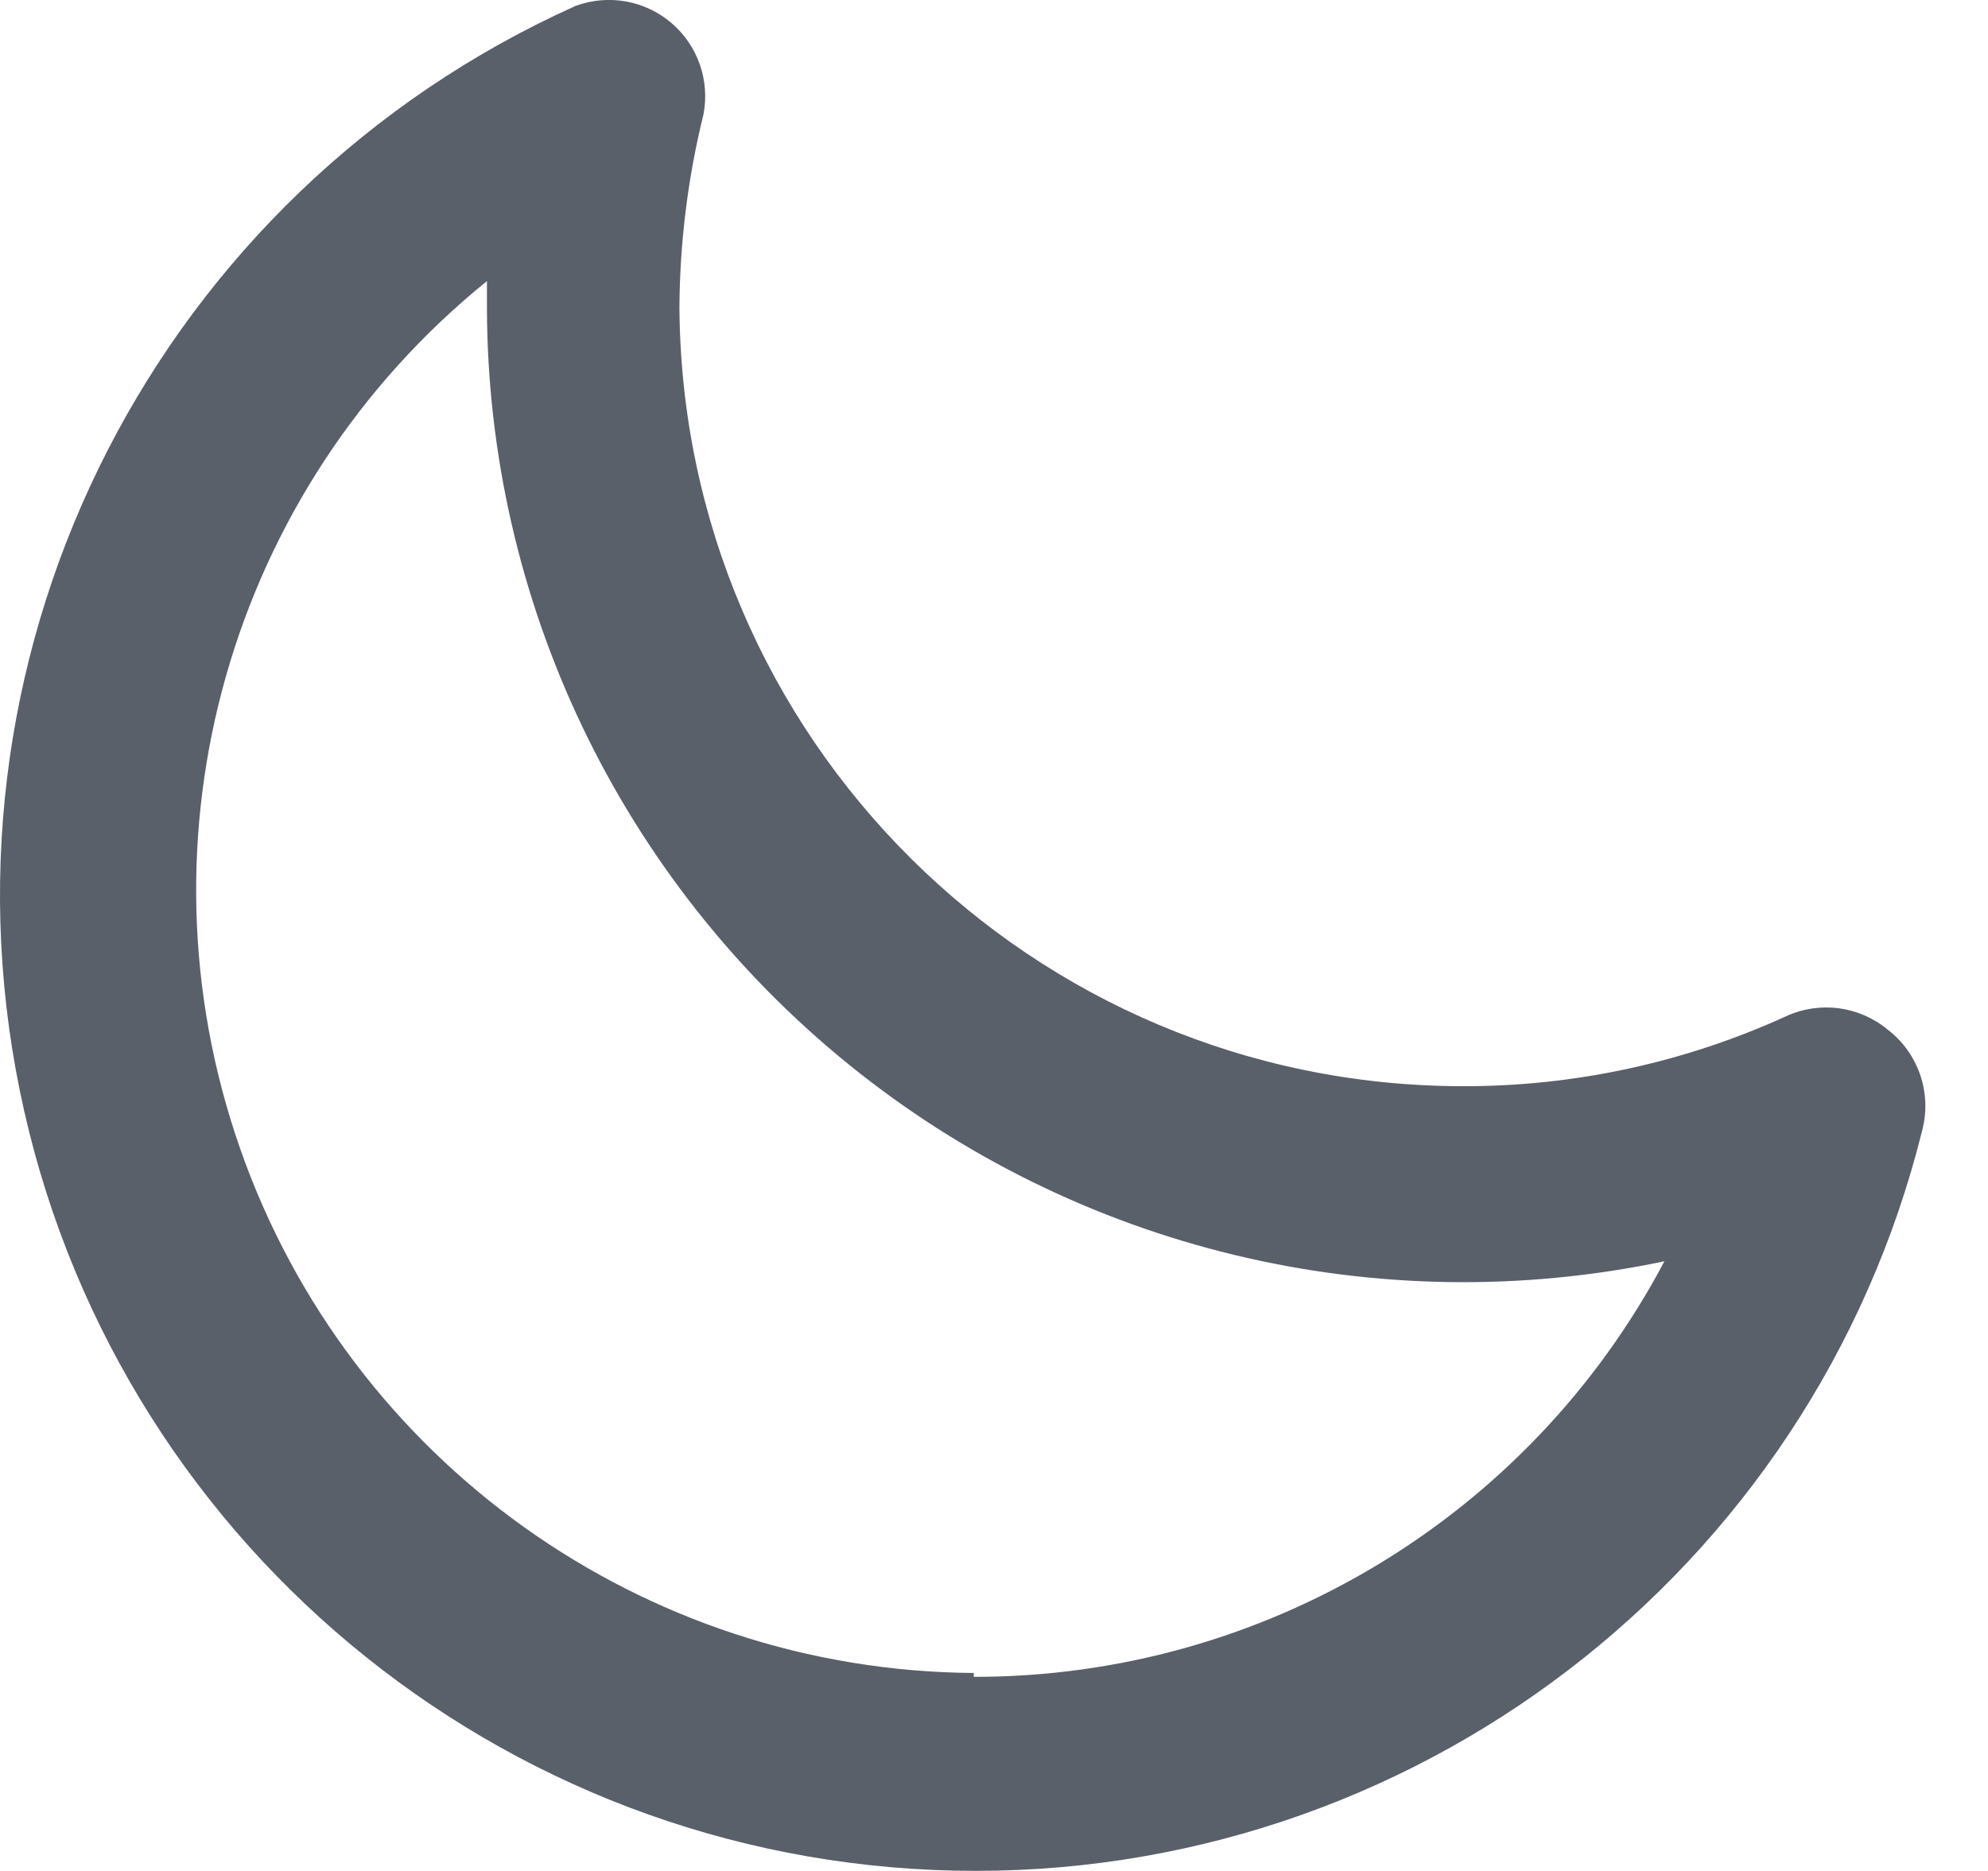
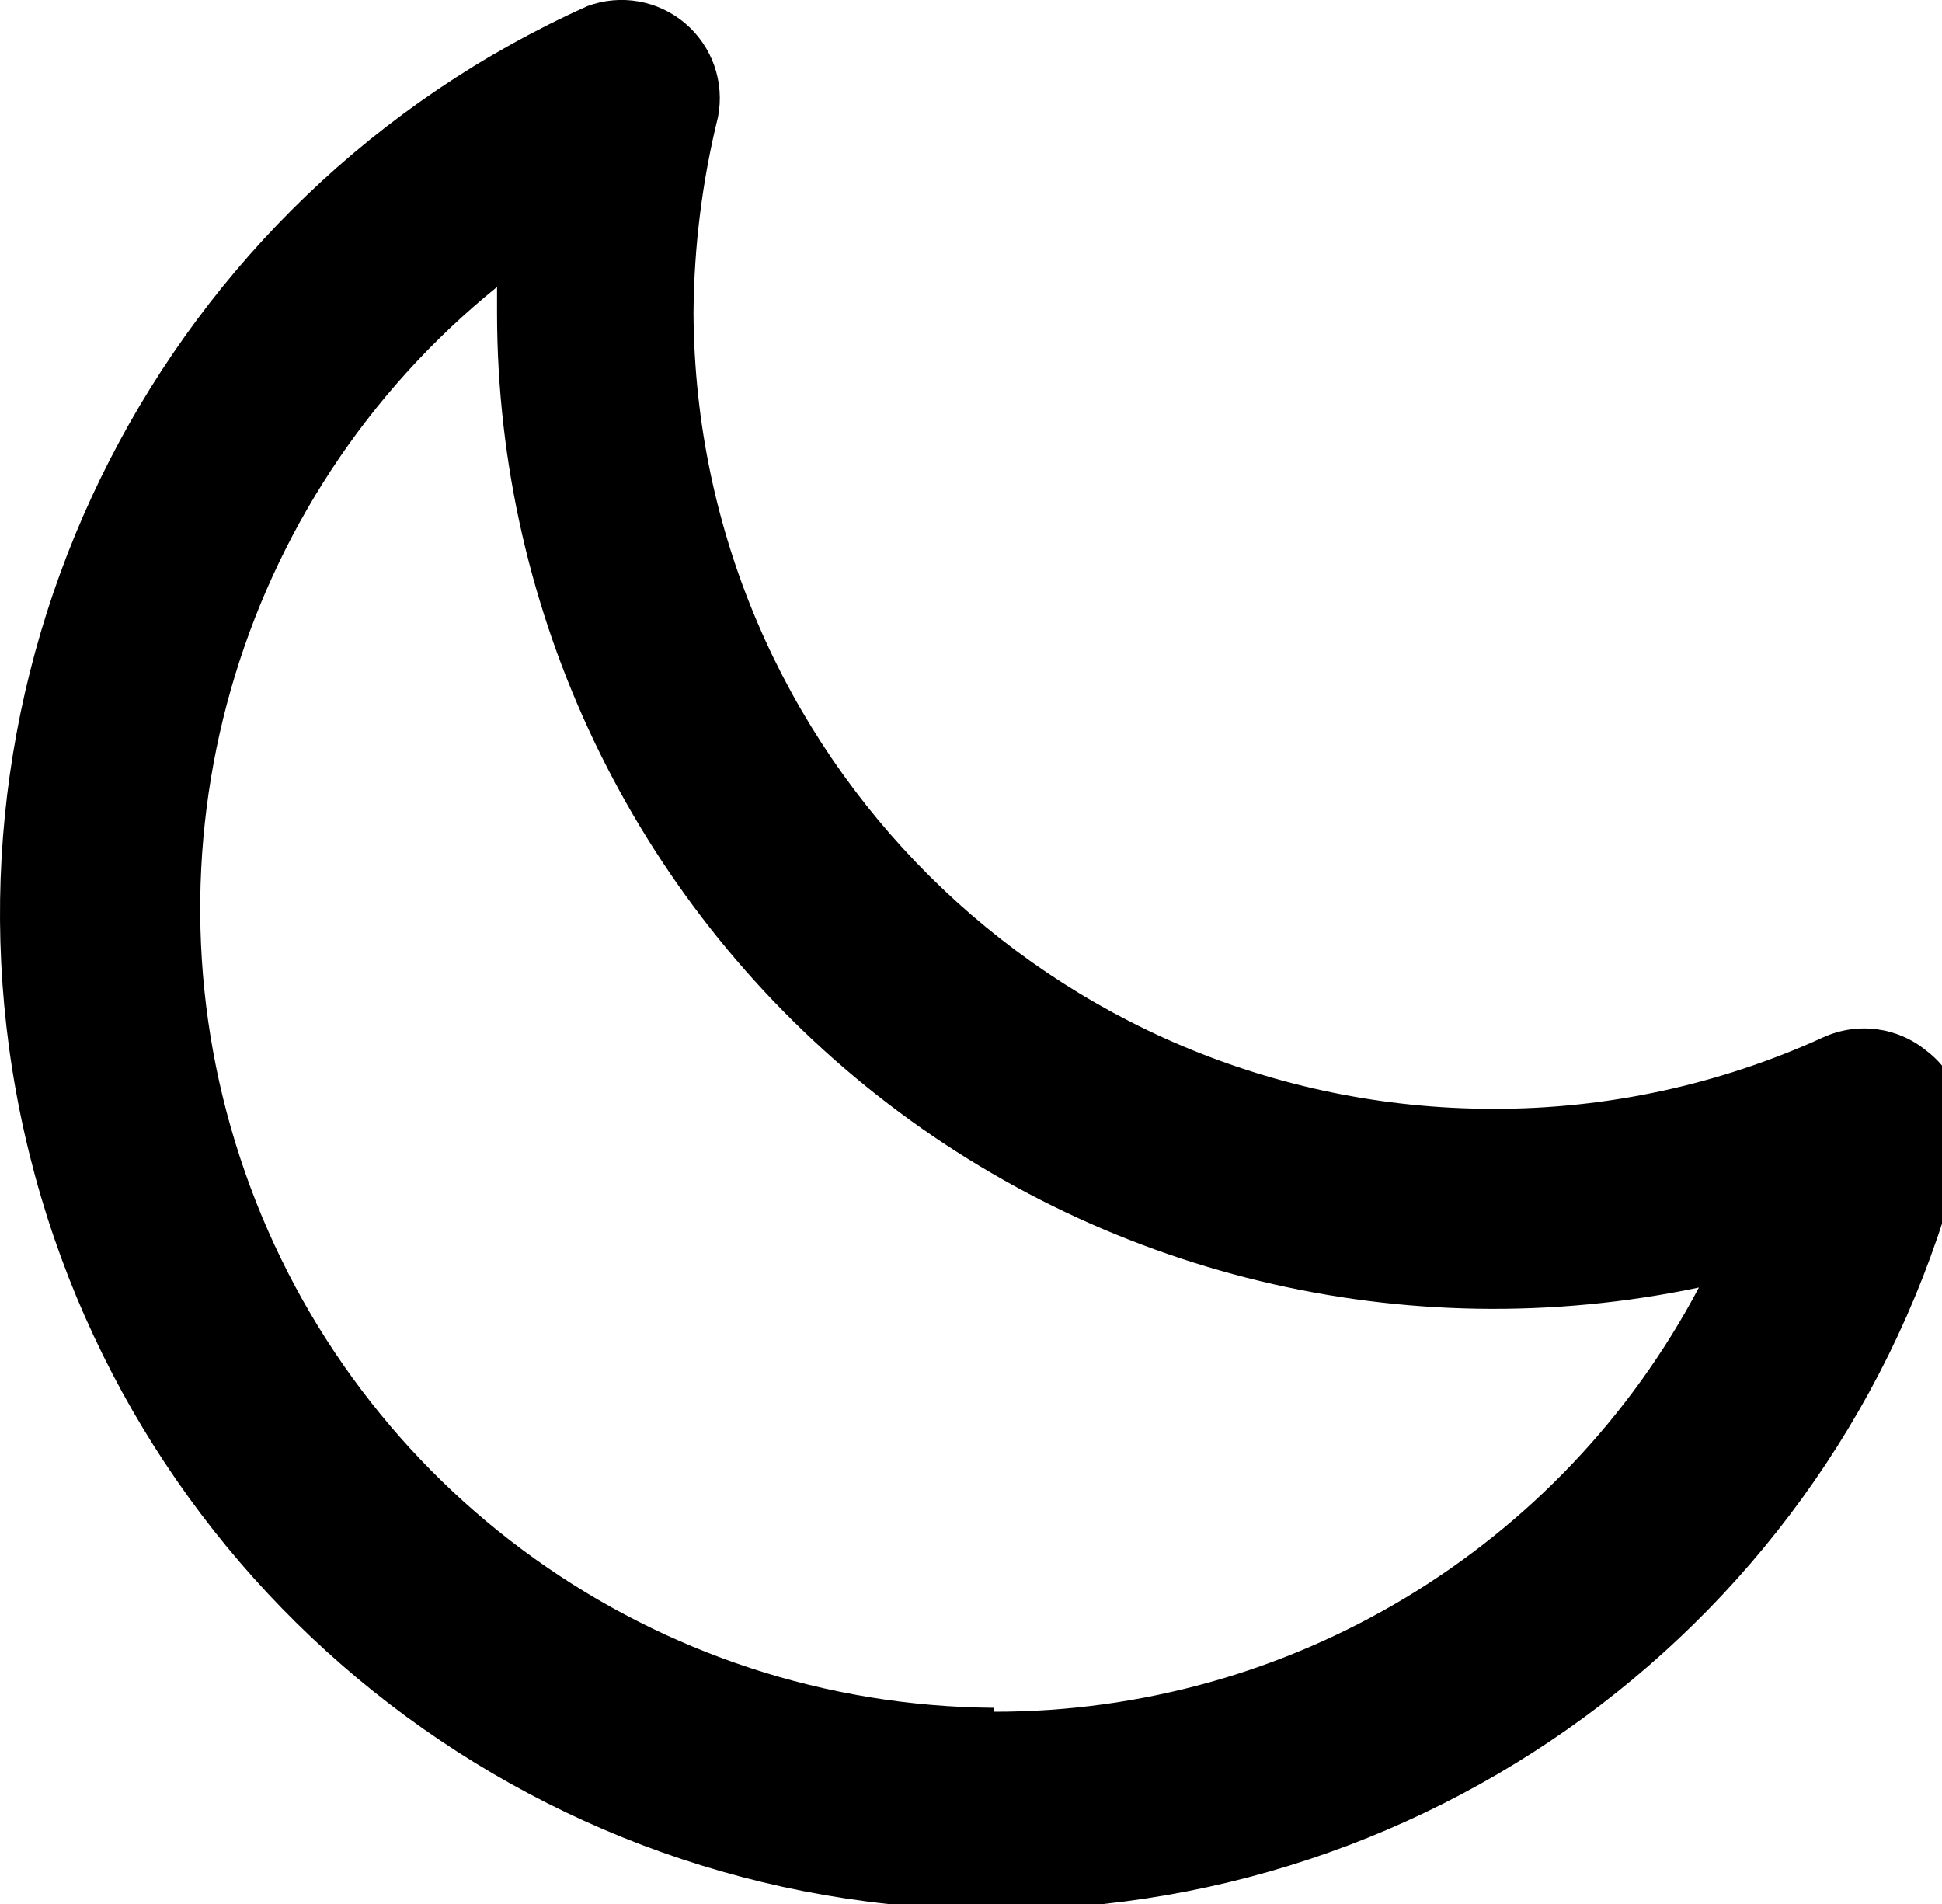
- <svg xmlns="http://www.w3.org/2000/svg" width="17" height="16">
-   <path d="M16.141 8.804a.823.823 0 0 0-.864-.115 6.622 6.622 0 0 1-2.772.6A6.704 6.704 0 0 1 5.81 2.626 7.066 7.066 0 0 1 6.015.981a.823.823 0 0 0-1.094-.93 8.341 8.341 0 1 0 11.516 9.617.823.823 0 0 0-.296-.864Zm-7.814 5.503A6.696 6.696 0 0 1 4.164 2.404v.222a8.35 8.35 0 0 0 10.069 8.16 6.671 6.671 0 0 1-5.906 3.554v-.033Z" fill="#5A6069" />
+ <svg xmlns="http://www.w3.org/2000/svg">
+   <path d="M16.141 8.804a.823.823 0 0 0-.864-.115 6.622 6.622 0 0 1-2.772.6A6.704 6.704 0 0 1 5.81 2.626 7.066 7.066 0 0 1 6.015.981a.823.823 0 0 0-1.094-.93 8.341 8.341 0 1 0 11.516 9.617.823.823 0 0 0-.296-.864Zm-7.814 5.503A6.696 6.696 0 0 1 4.164 2.404v.222a8.35 8.35 0 0 0 10.069 8.16 6.671 6.671 0 0 1-5.906 3.554v-.033Z" />
</svg>
